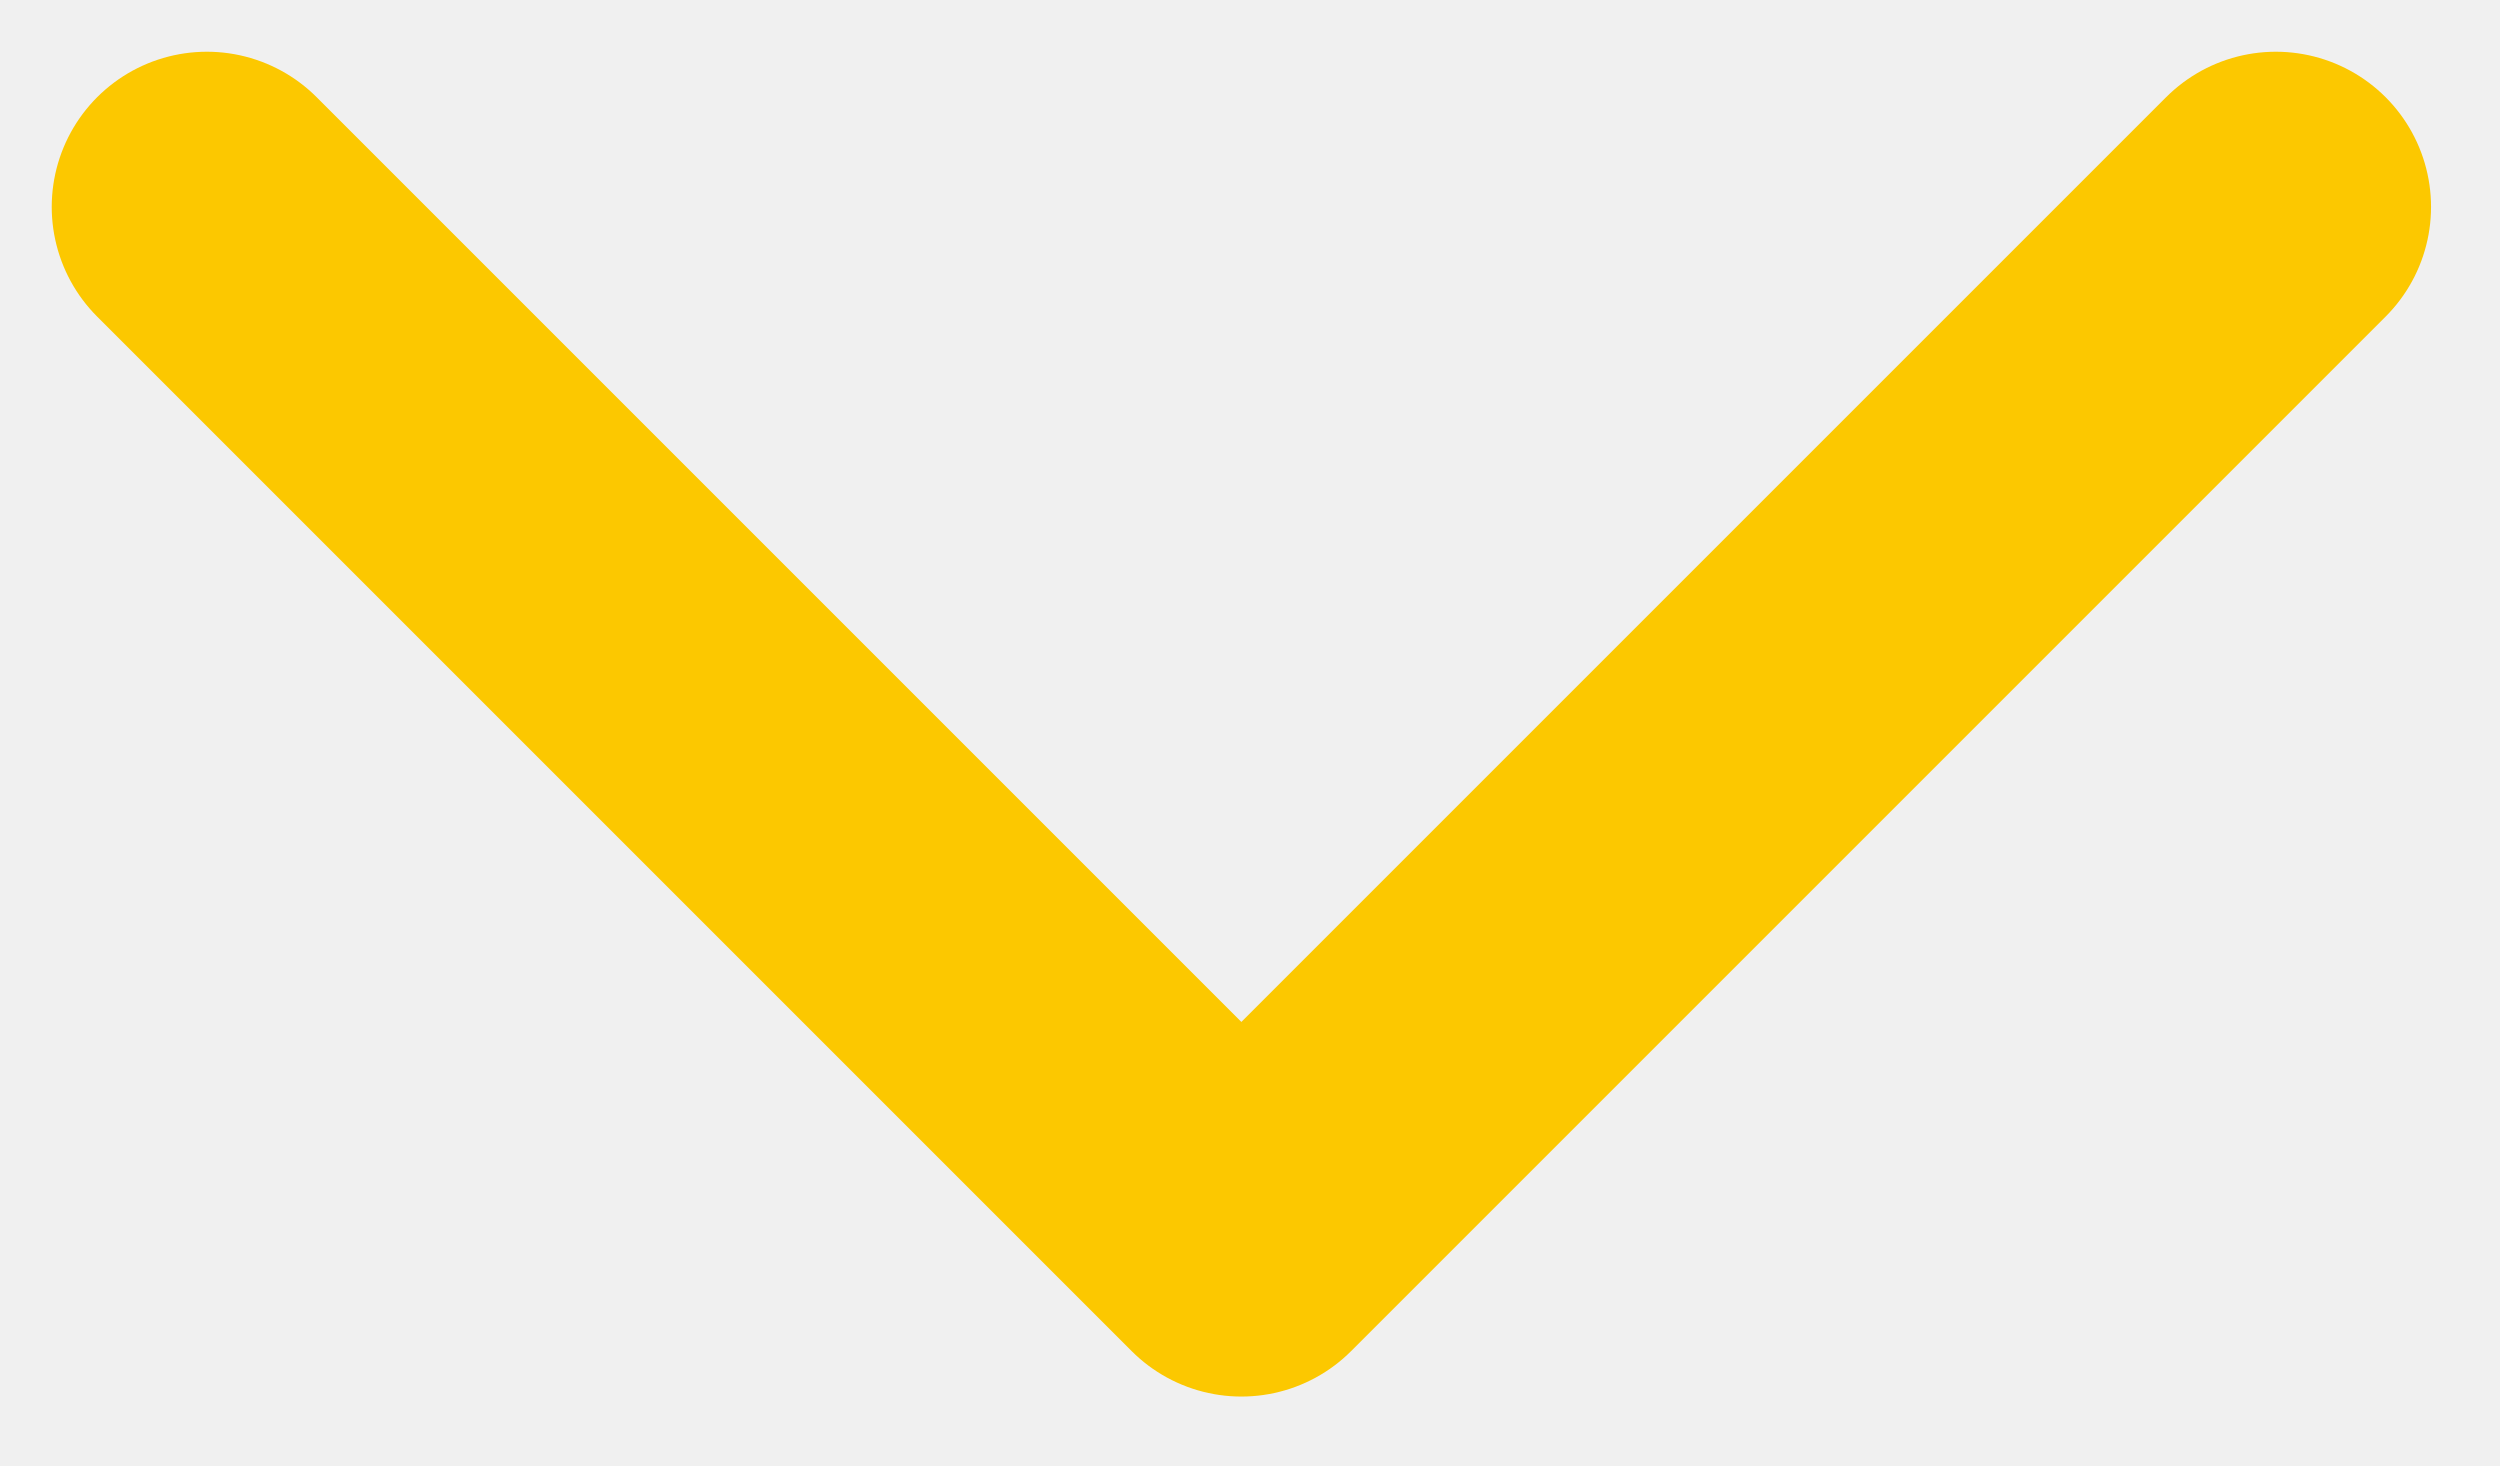
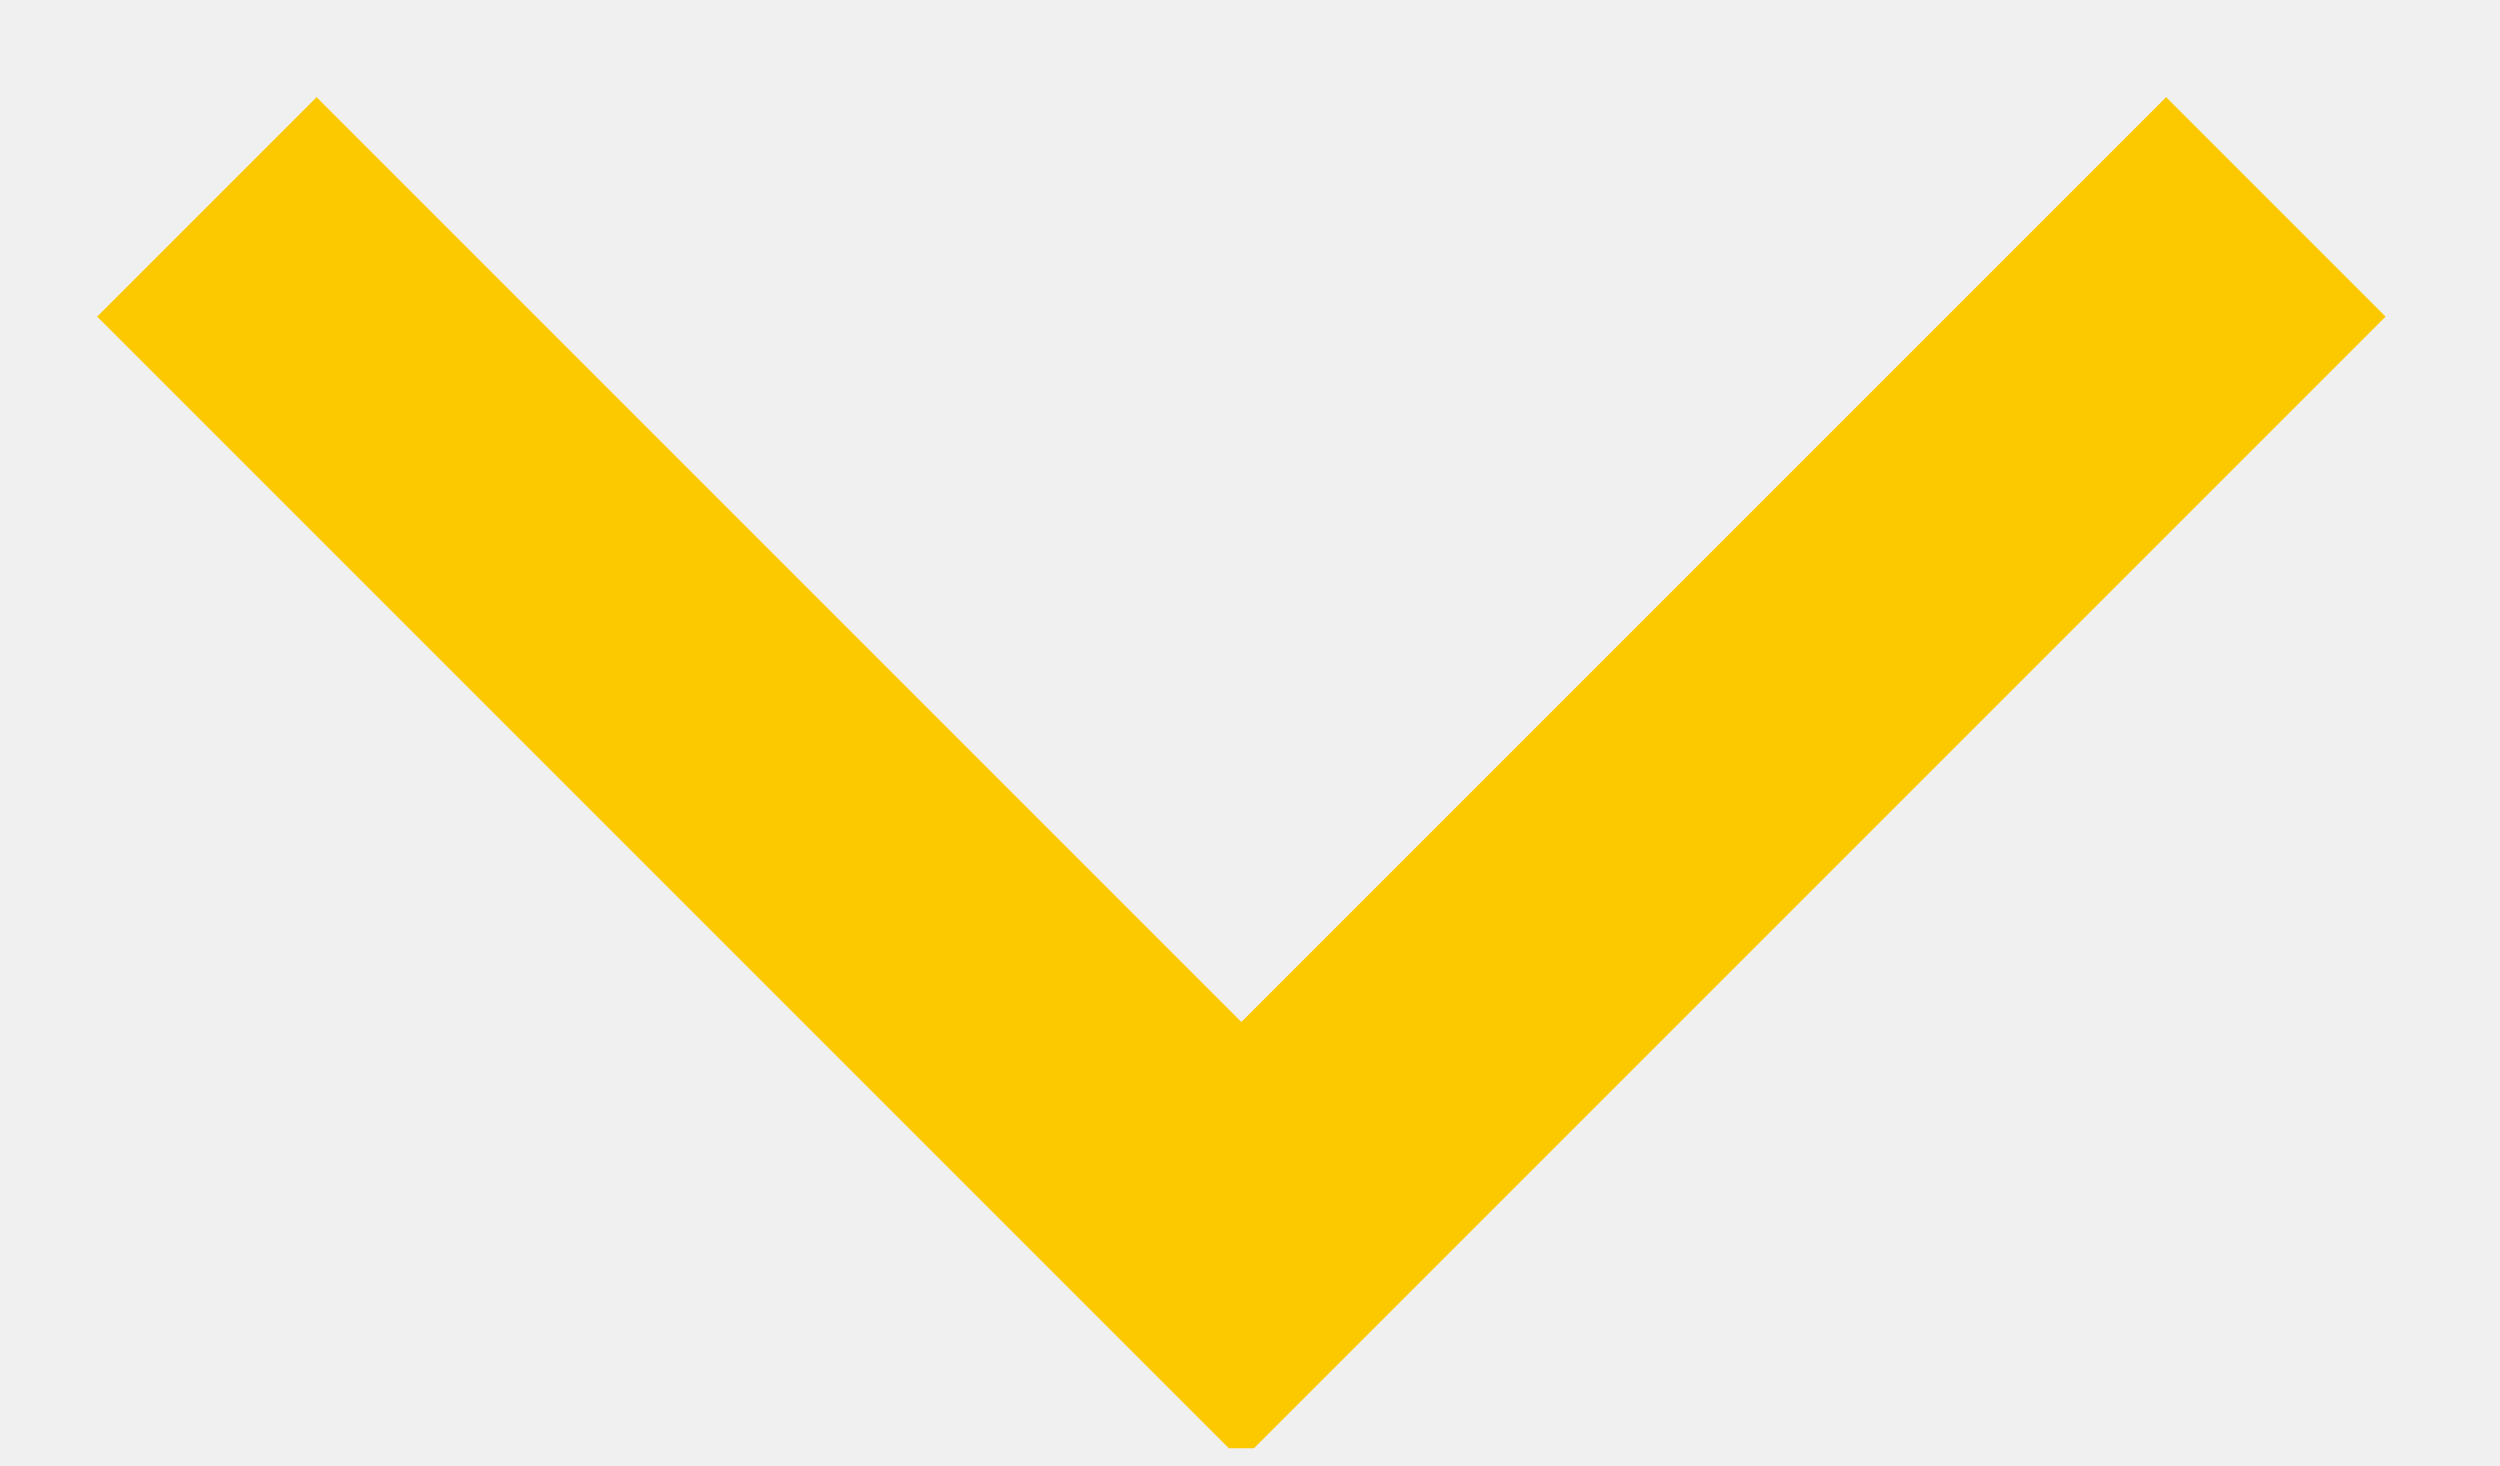
<svg xmlns="http://www.w3.org/2000/svg" width="29" height="17" viewBox="0 0 29 17" fill="none">
  <g clip-path="url(#clip0_597_4187)">
-     <path d="M2.4 2.4L14.4 14.4L26.4 2.4" stroke="#FCC800" stroke-width="3.6" stroke-linecap="round" stroke-linejoin="round" />
+     <path d="M2.4 2.4L14.4 14.4L26.4 2.4" stroke="#FCC800" stroke-width="3.6" strokeLinecap="round" strokeLinejoin="round" />
  </g>
  <defs>
    <clipPath id="clip0_597_4187">
      <rect width="28.8" height="16.8" fill="white" />
    </clipPath>
  </defs>
</svg>
